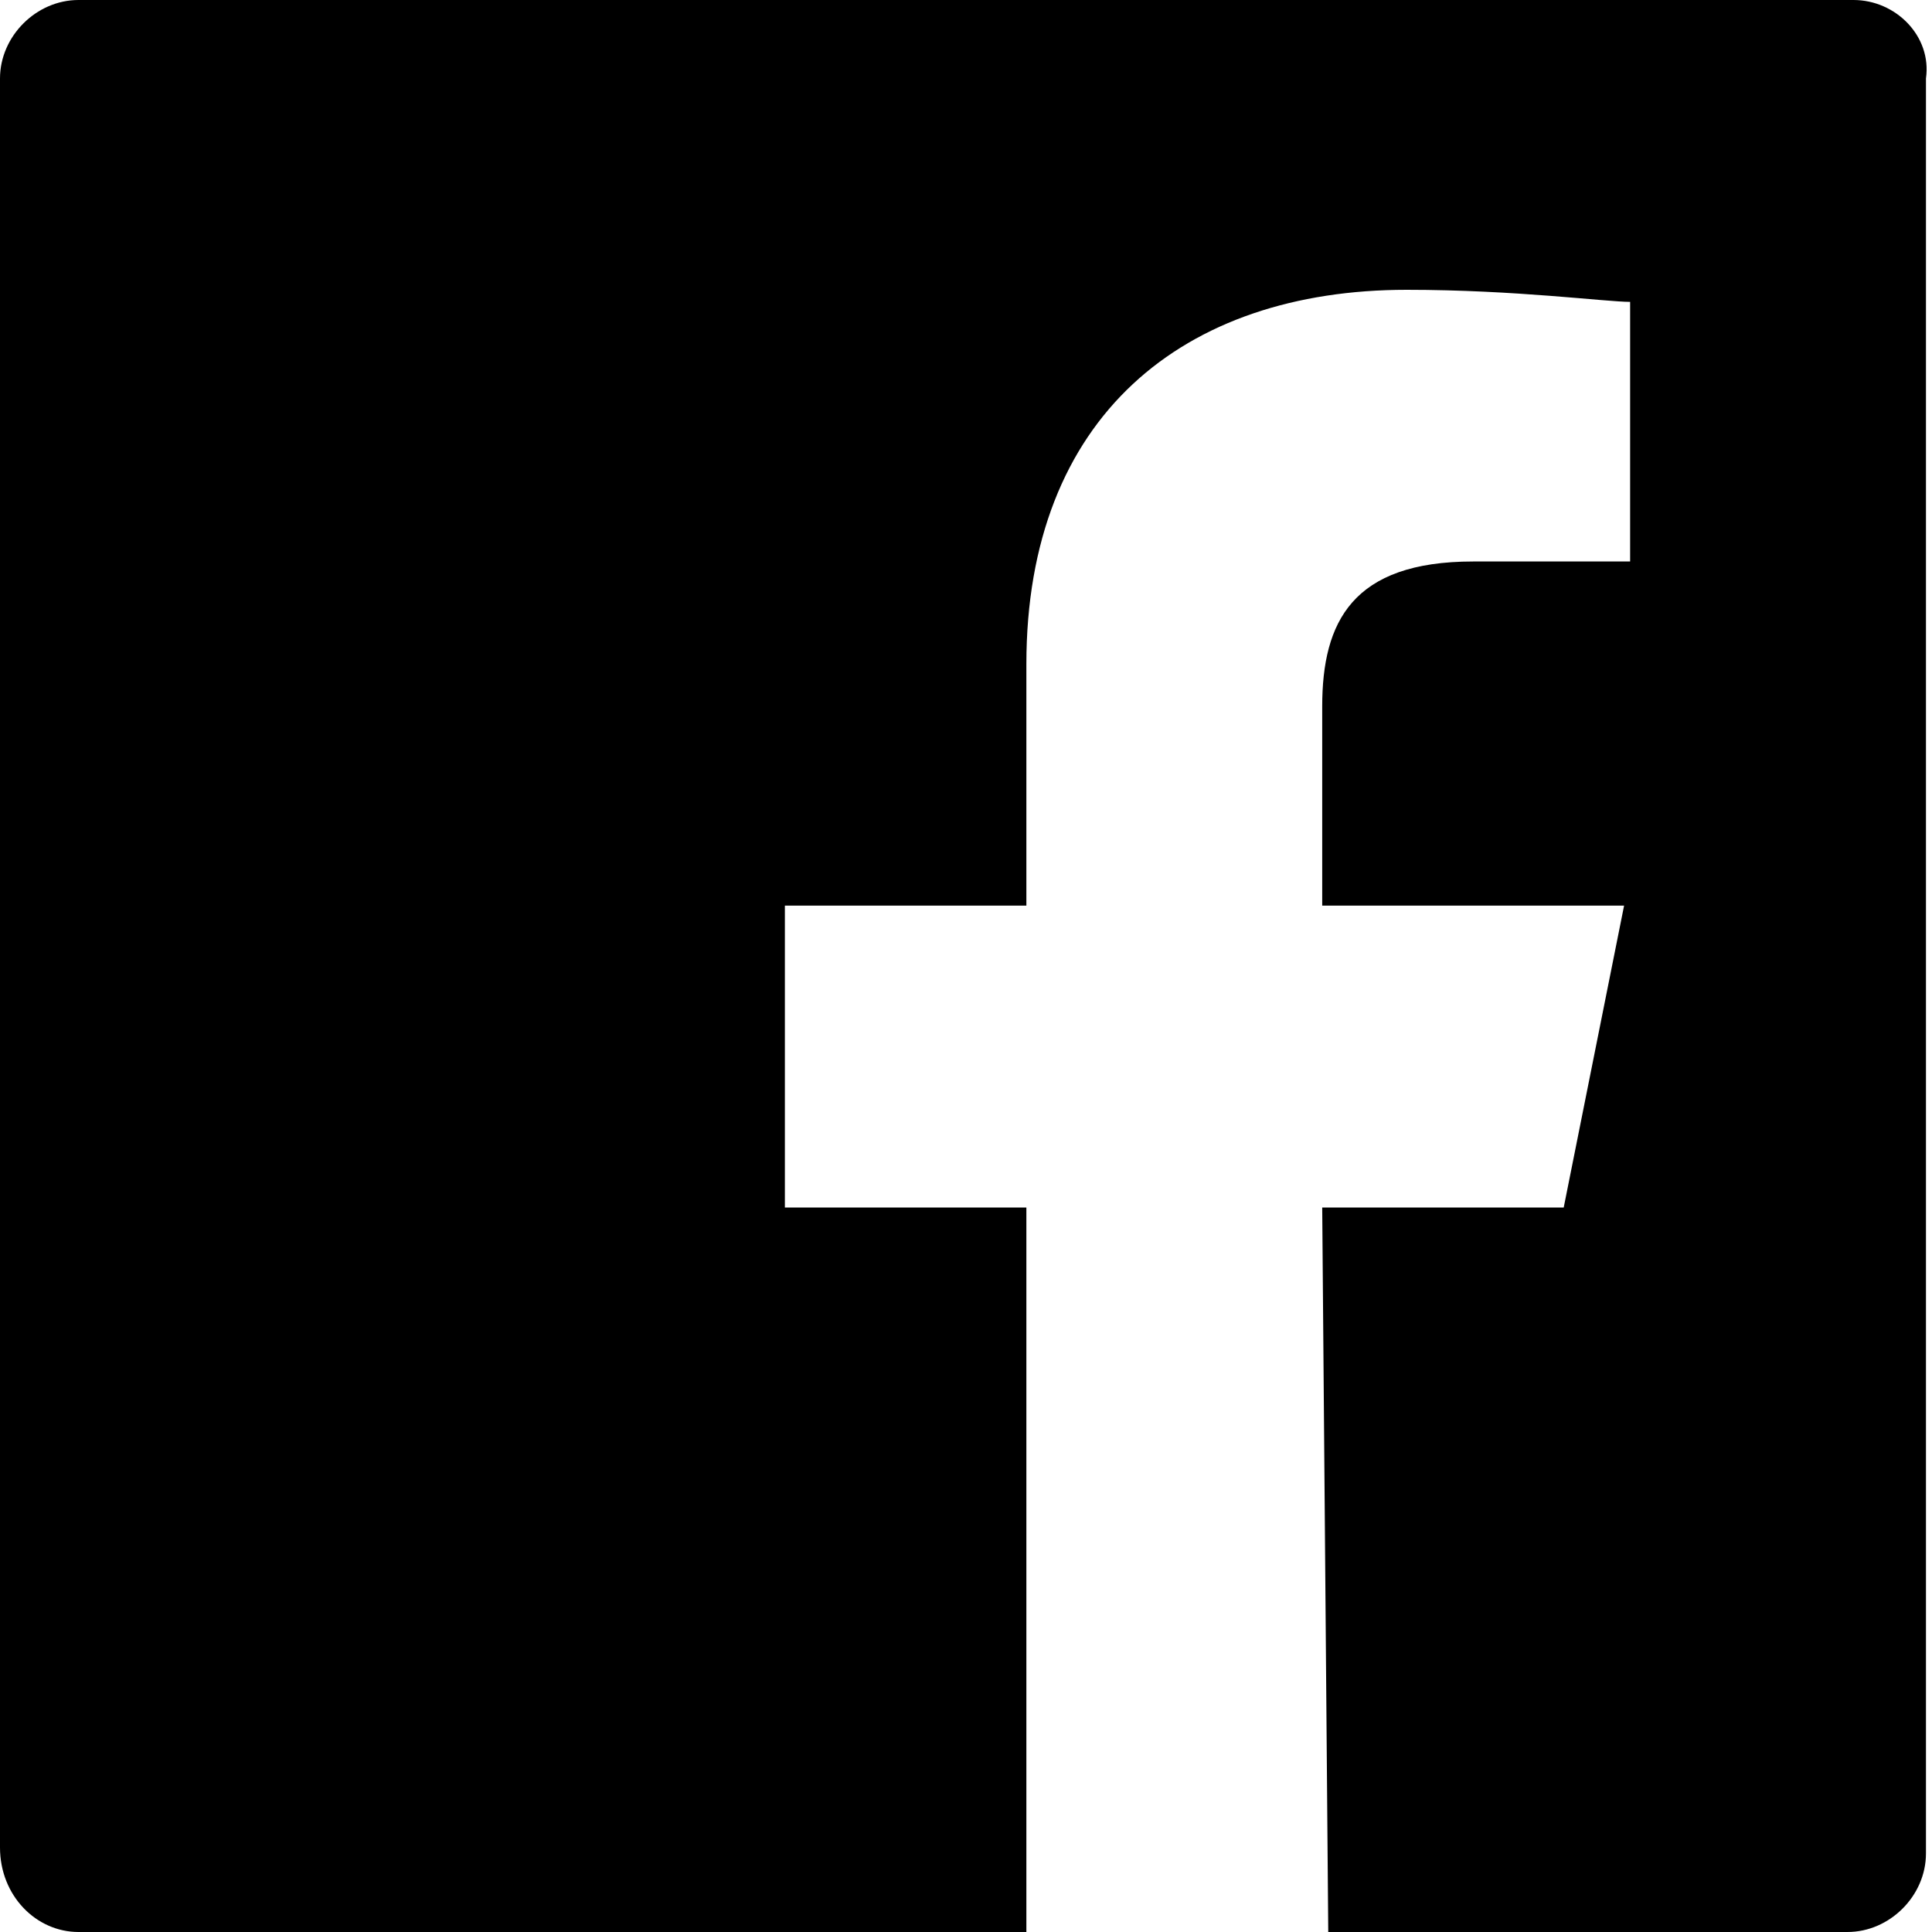
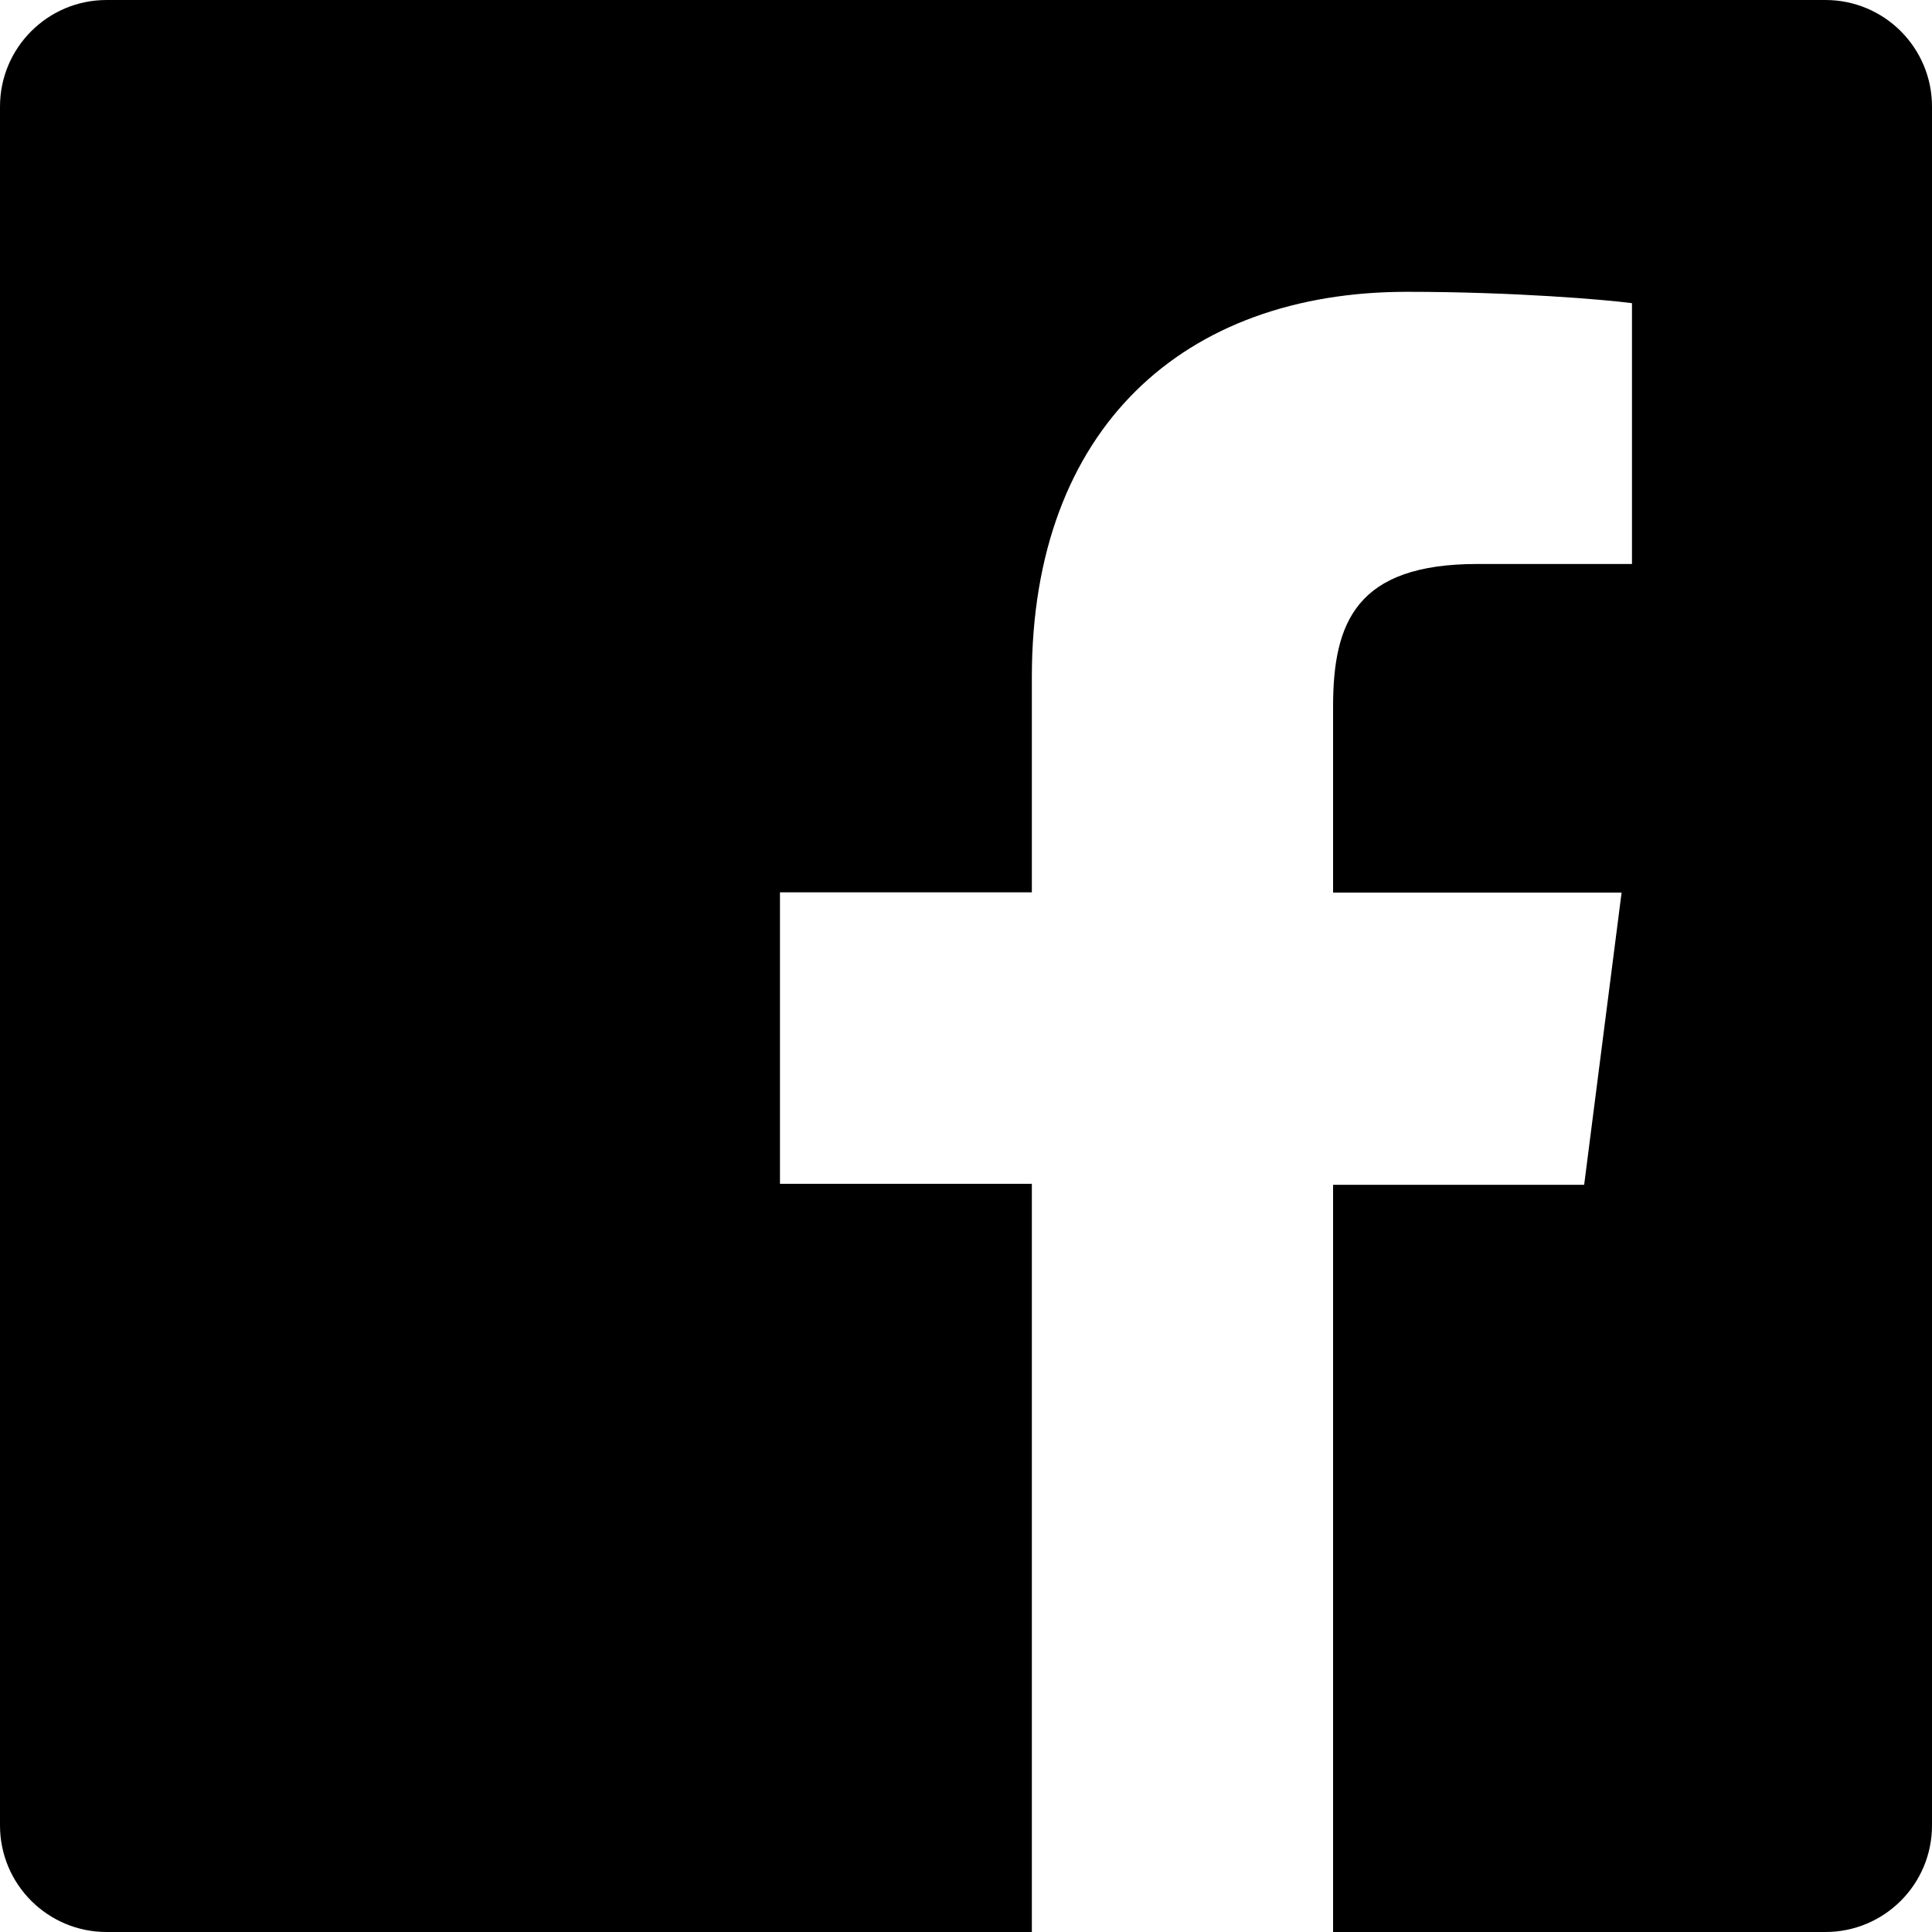
- <svg xmlns="http://www.w3.org/2000/svg" version="1.1" id="Layer_1" x="0px" y="0px" width="32px" height="32px" viewBox="0 0 32 32" enable-background="new 0 0 32 32" xml:space="preserve">
-   <path id="White_2_" d="M30.7,0H1.3C0.6,0,0,0.6,0,1.3v29.3C0,31.4,0.6,32,1.3,32H17V20h-4v-5h4v-4  c0-4.1,2.6-6.2,6.3-6.2C25.1,4.8,26.6,5,27,5v4.3l-2.6,0c-2,0-2.5,1-2.5,2.4V15h5l-1,5h-4l0.1,12h8.6c0.7,0,1.3-0.6,1.3-1.3V1.3  C32,0.6,31.4,0,30.7,0z" />
+ <svg xmlns="http://www.w3.org/2000/svg" role="img" viewBox="0 0 24 24">
+   <path d="M22.676 0H1.324C.593 0 0 .593 0 1.324v21.352C0 23.408.593 24 1.324 24h11.494v-9.294H9.689v-3.621h3.129V8.41c0-3.099 1.894-4.785 4.659-4.785 1.325 0 2.464.097 2.796.141v3.24h-1.921c-1.5 0-1.792.721-1.792 1.771v2.311h3.584l-.465 3.63H16.56V24h6.115c.733 0 1.325-.592 1.325-1.324V1.324C24 .593 23.408 0 22.676 0" />
</svg>
